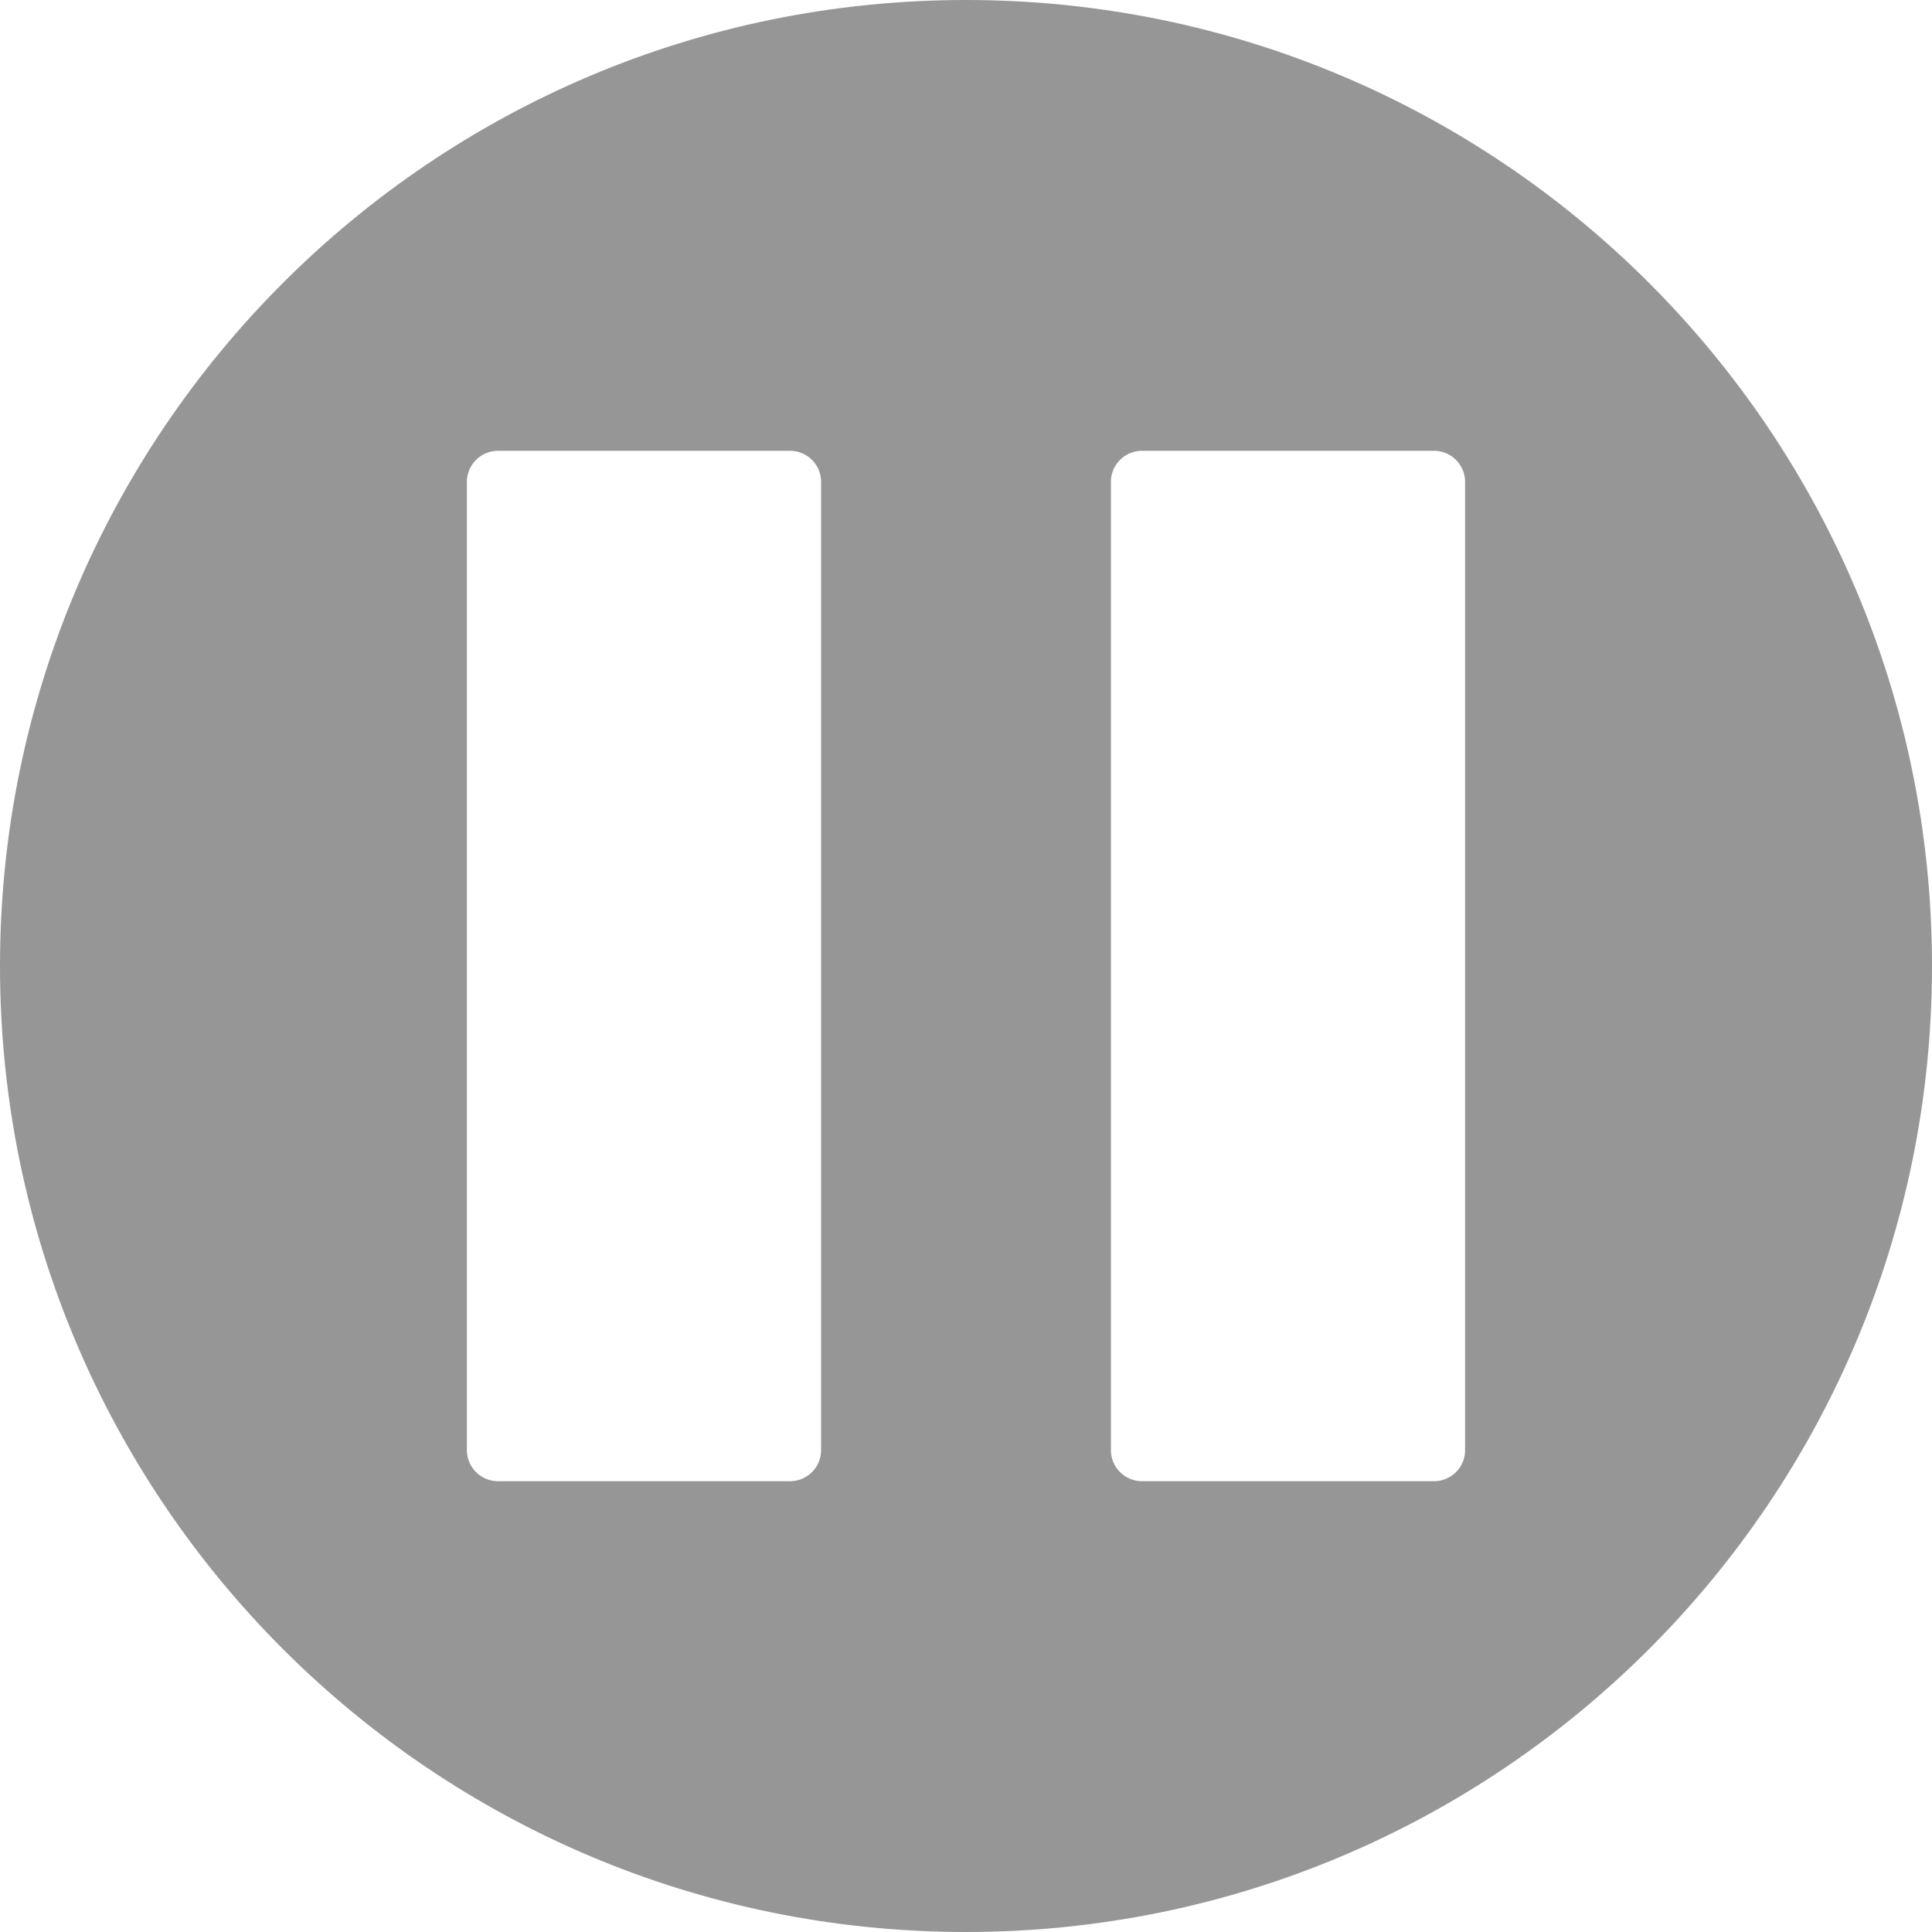
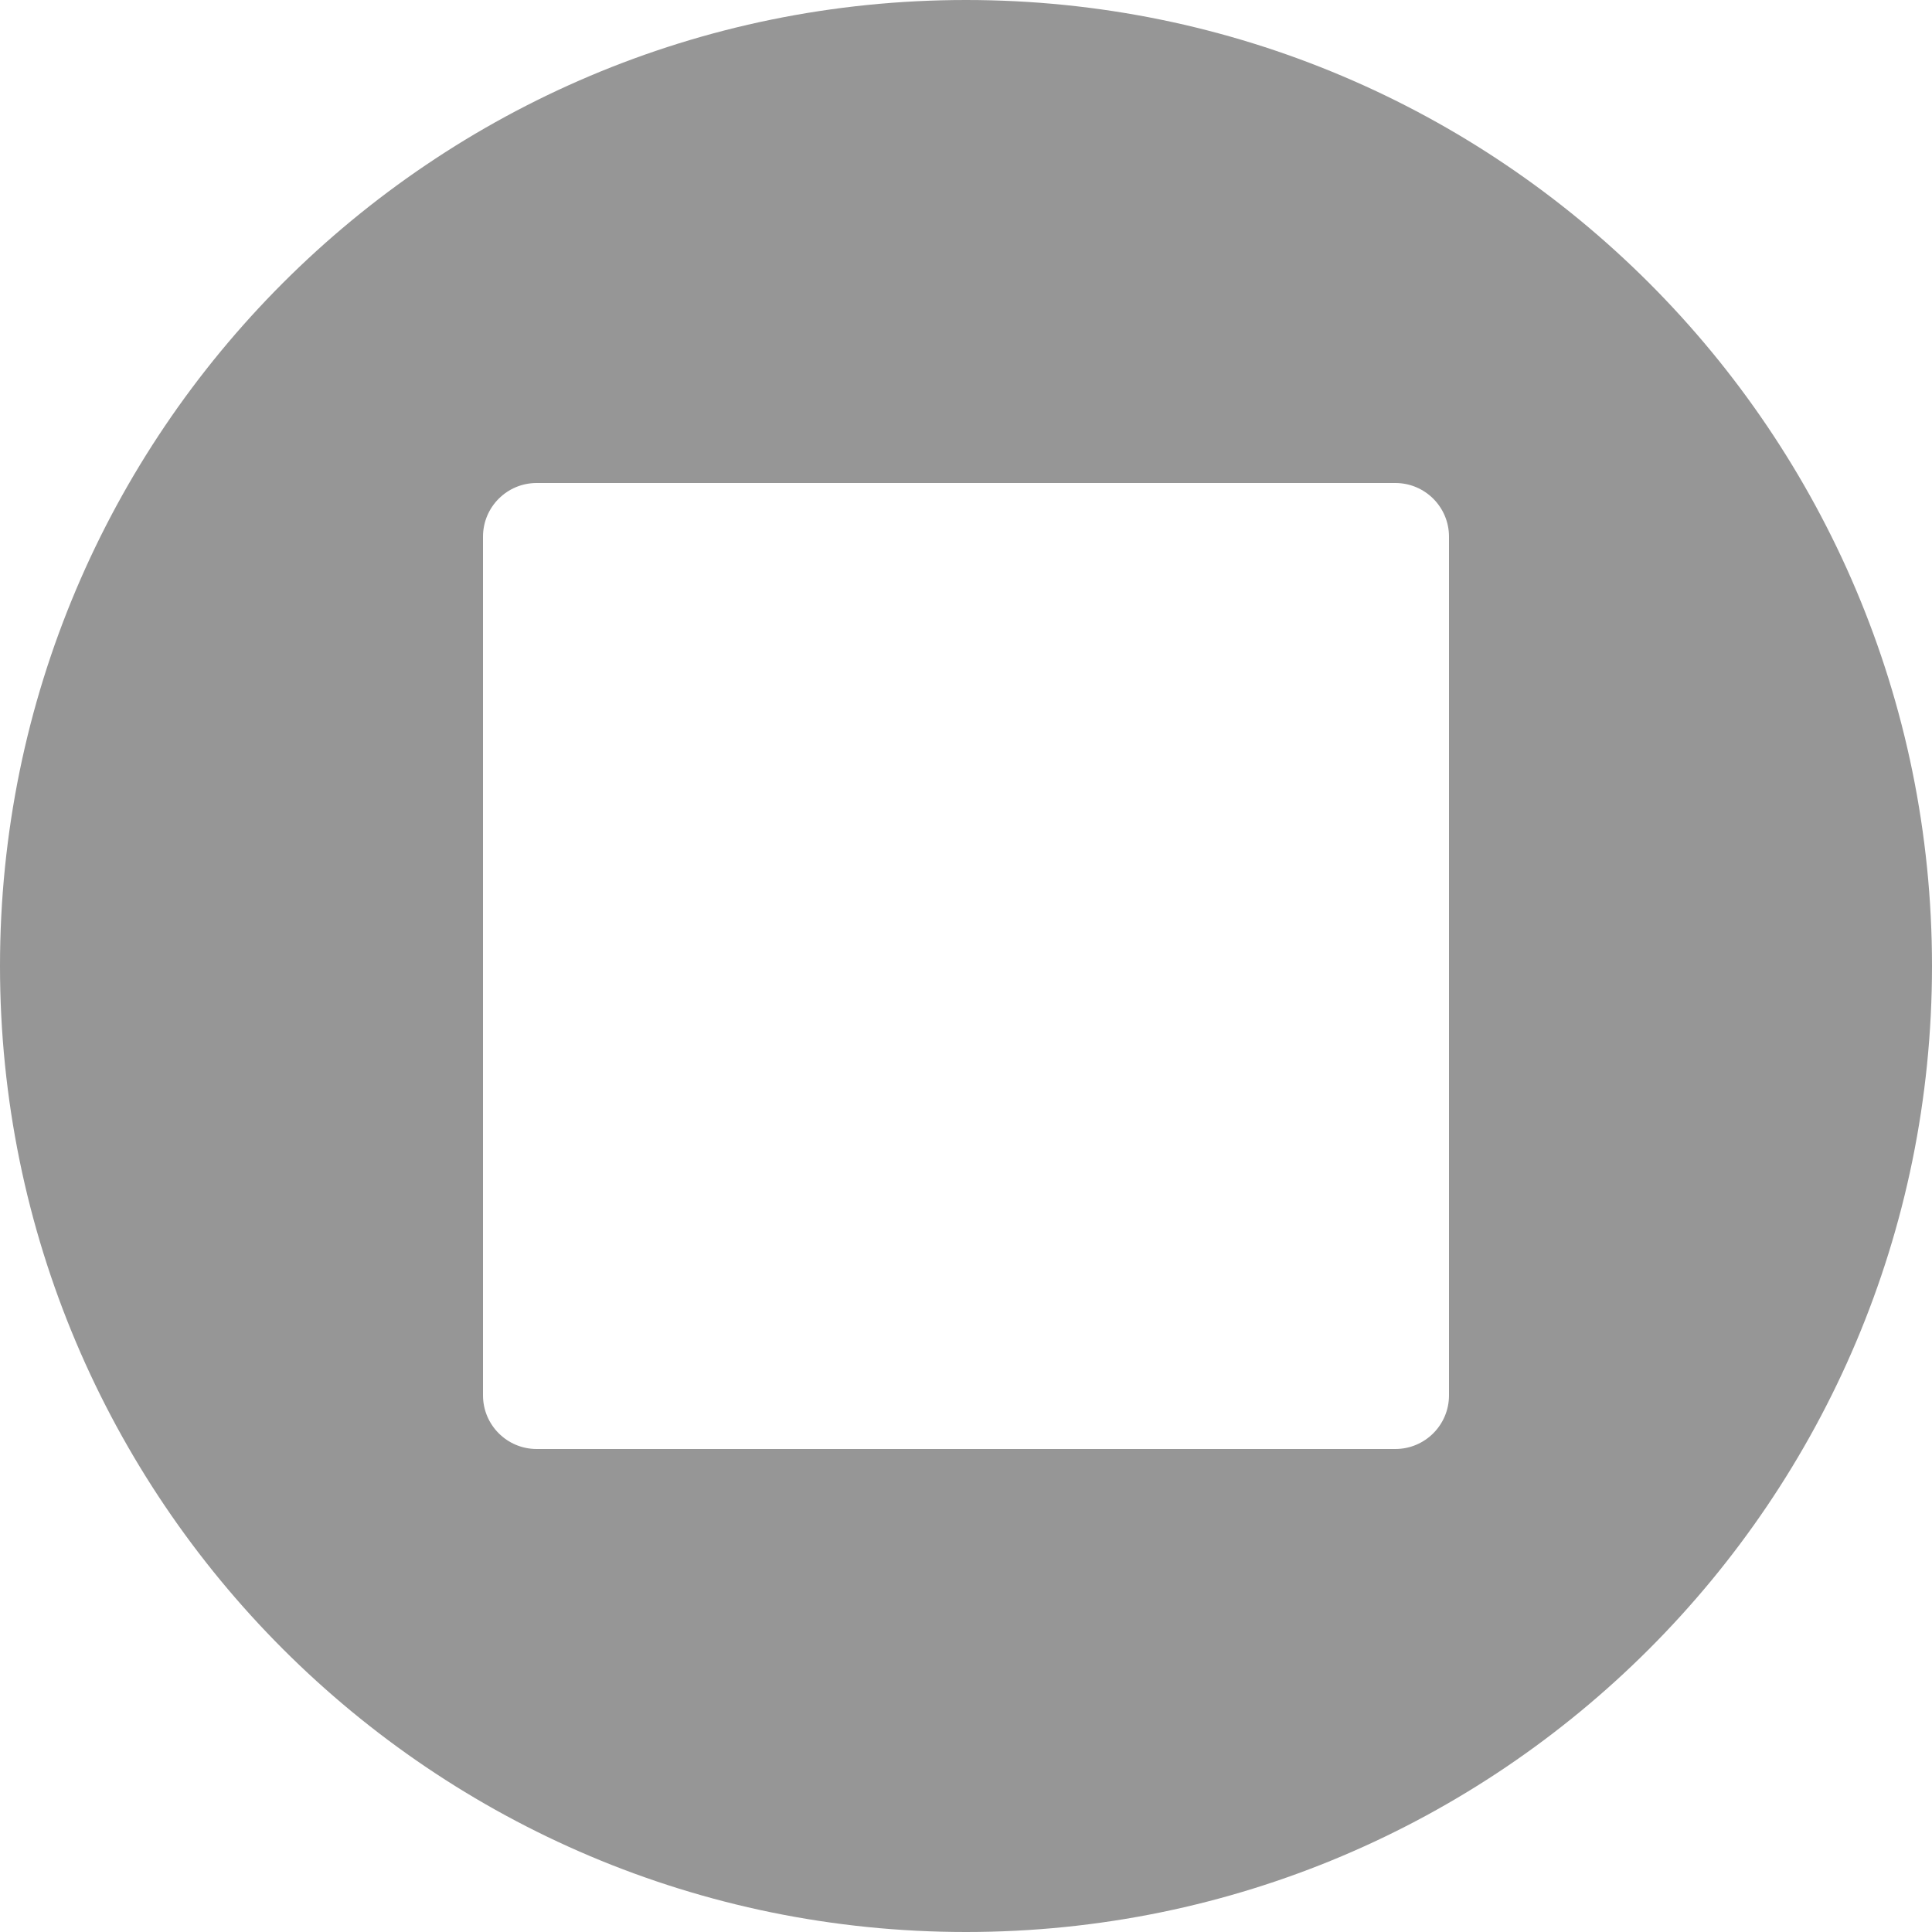
<svg xmlns="http://www.w3.org/2000/svg" id="stop" viewBox="0 0 18 18">
-   <path id="stop-2" data-name="stop" d="M9,0a9,9,0,1,0,9,9A9,9,0,0,0,9,0ZM7.65,13.5a.29.29,0,0,1-.3.3H4.65a.29.29,0,0,1-.3-.3v-9a.29.29,0,0,1,.3-.3h2.7a.29.29,0,0,1,.3.3Zm6,0a.29.29,0,0,1-.3.3h-2.7a.29.29,0,0,1-.3-.3v-9a.29.29,0,0,1,.3-.3h2.7a.29.29,0,0,1,.3.3Z" style="fill:#969696" />
+   <path id="stop-2" data-name="stop" d="M9,0a9,9,0,1,0,9,9A9,9,0,0,0,9,0Zm4.5,13a.5.5,0,0,1-.5.5H5a.5.5,0,0,1-.5-.5V5A.5.5,0,0,1,5,4.5h8a.5.5,0,0,1,.5.5Z" style="fill:#969696" />
</svg>
